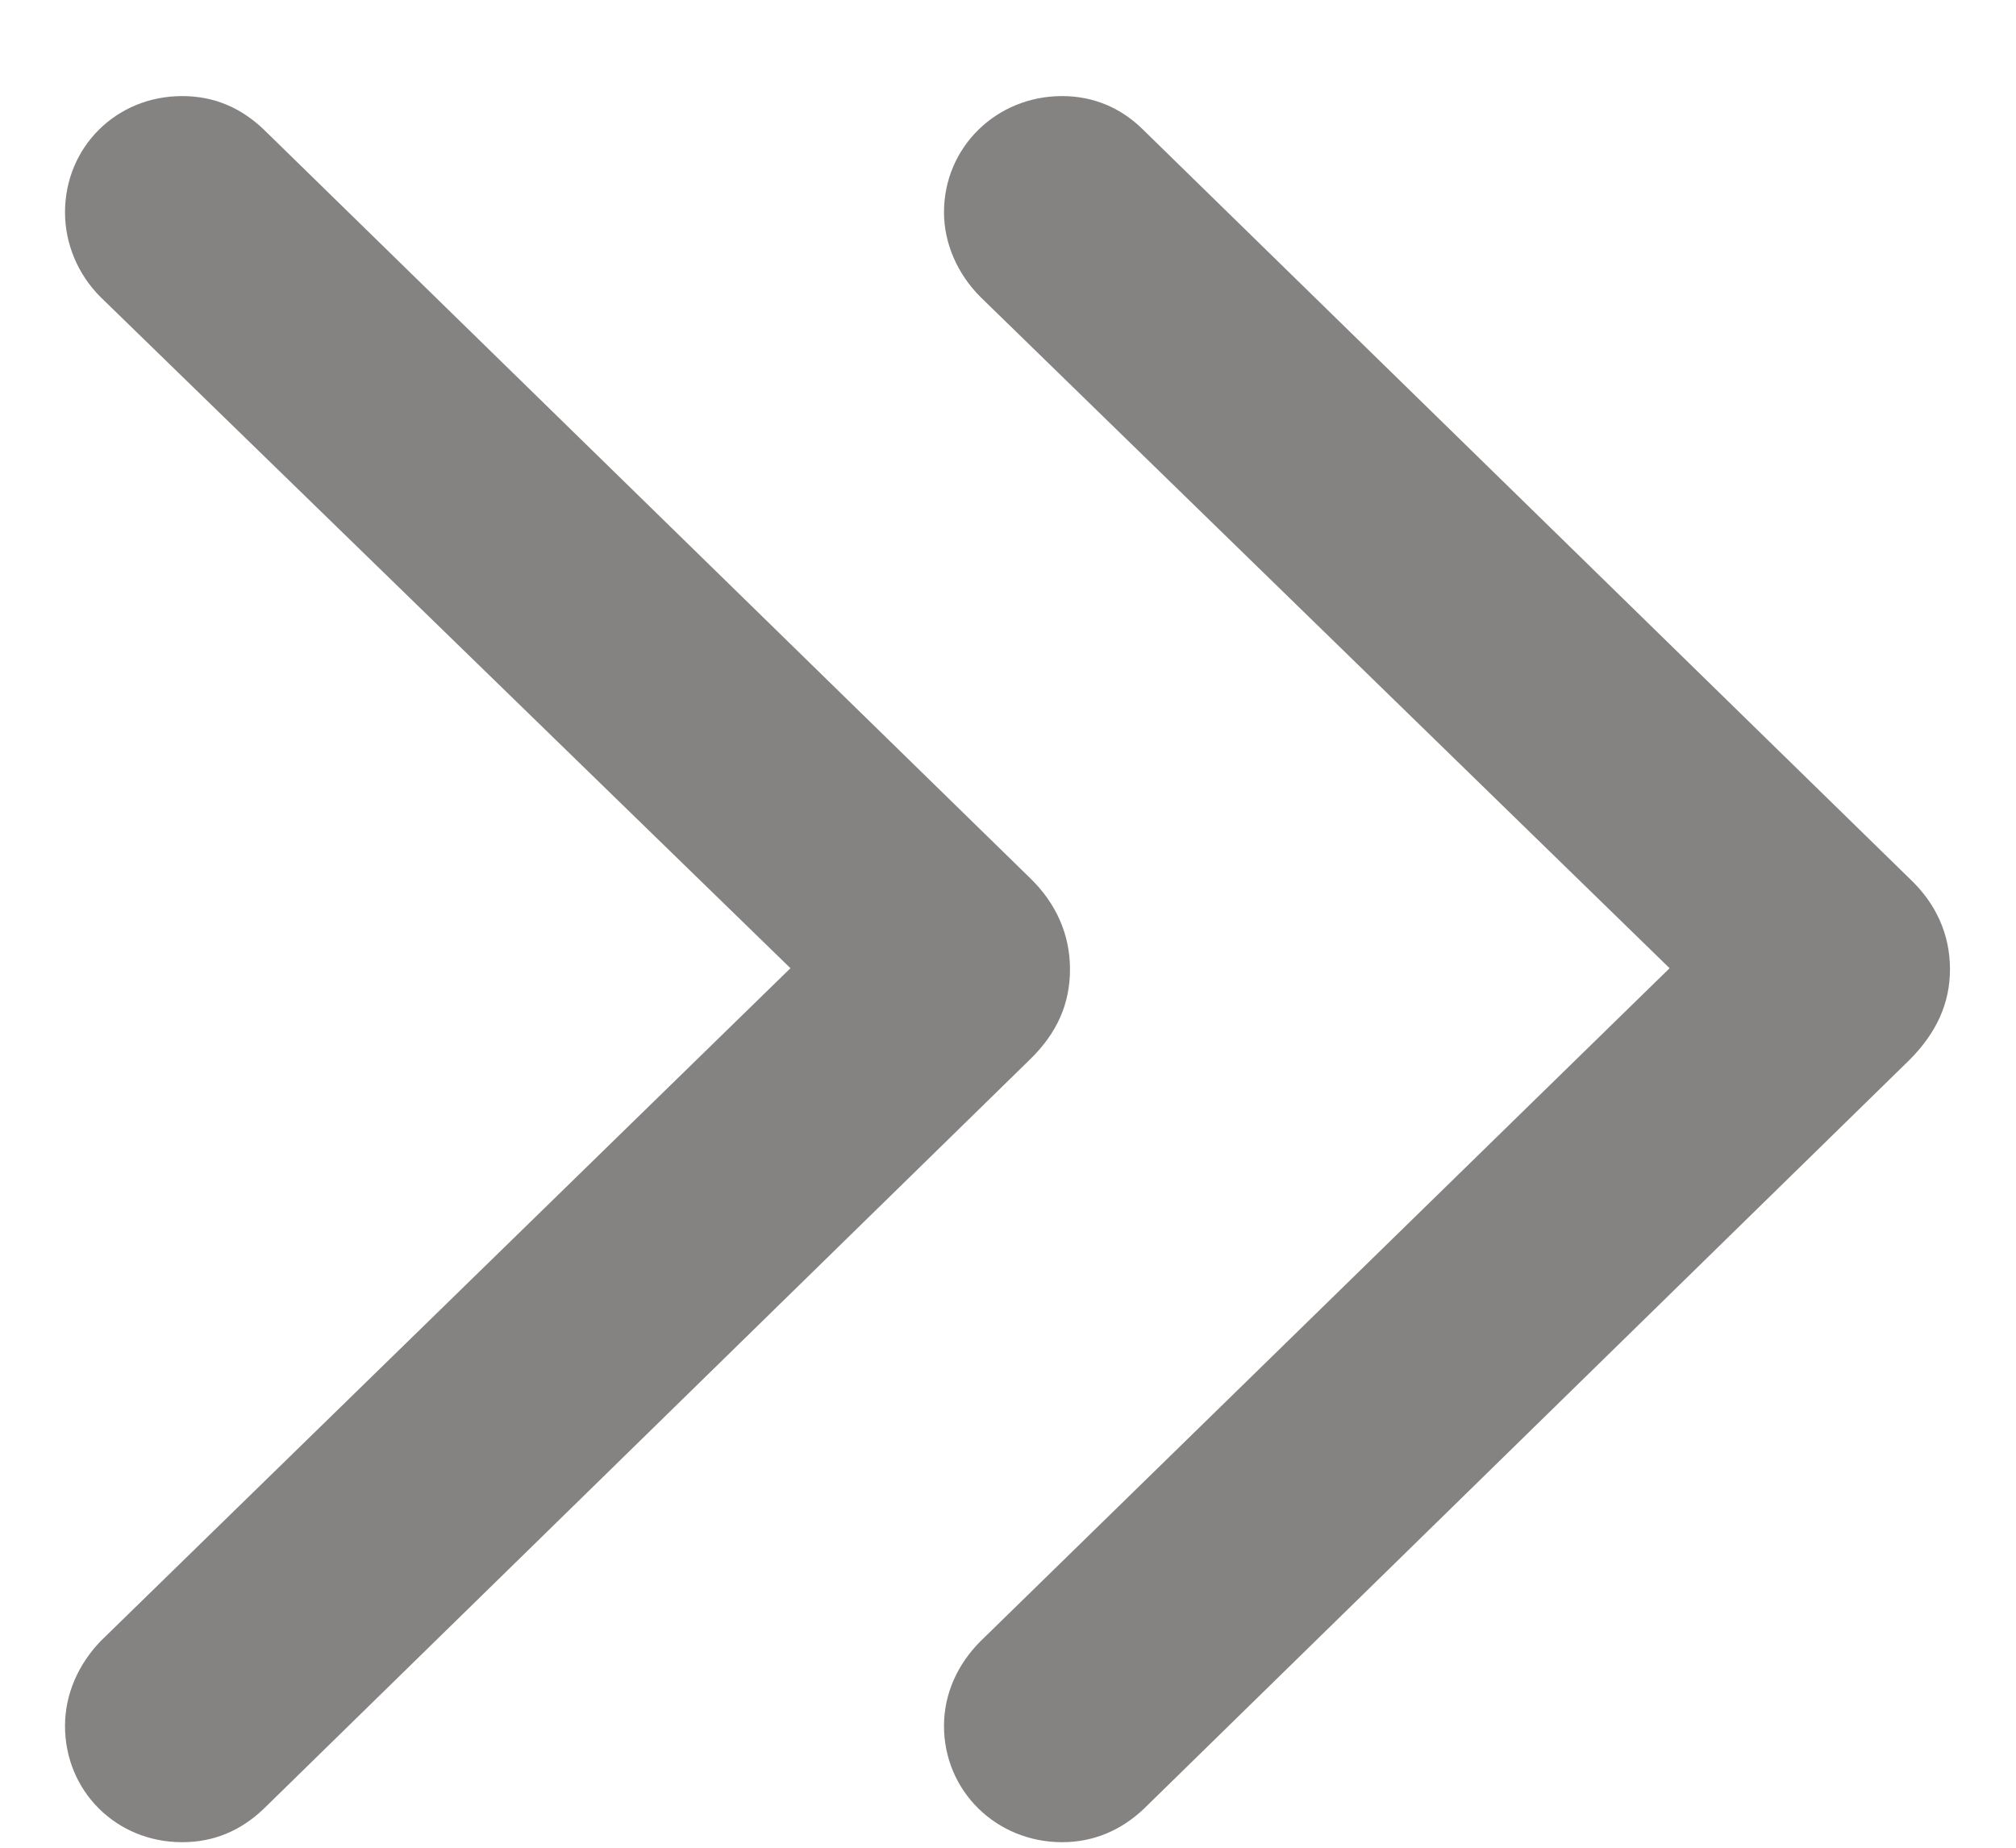
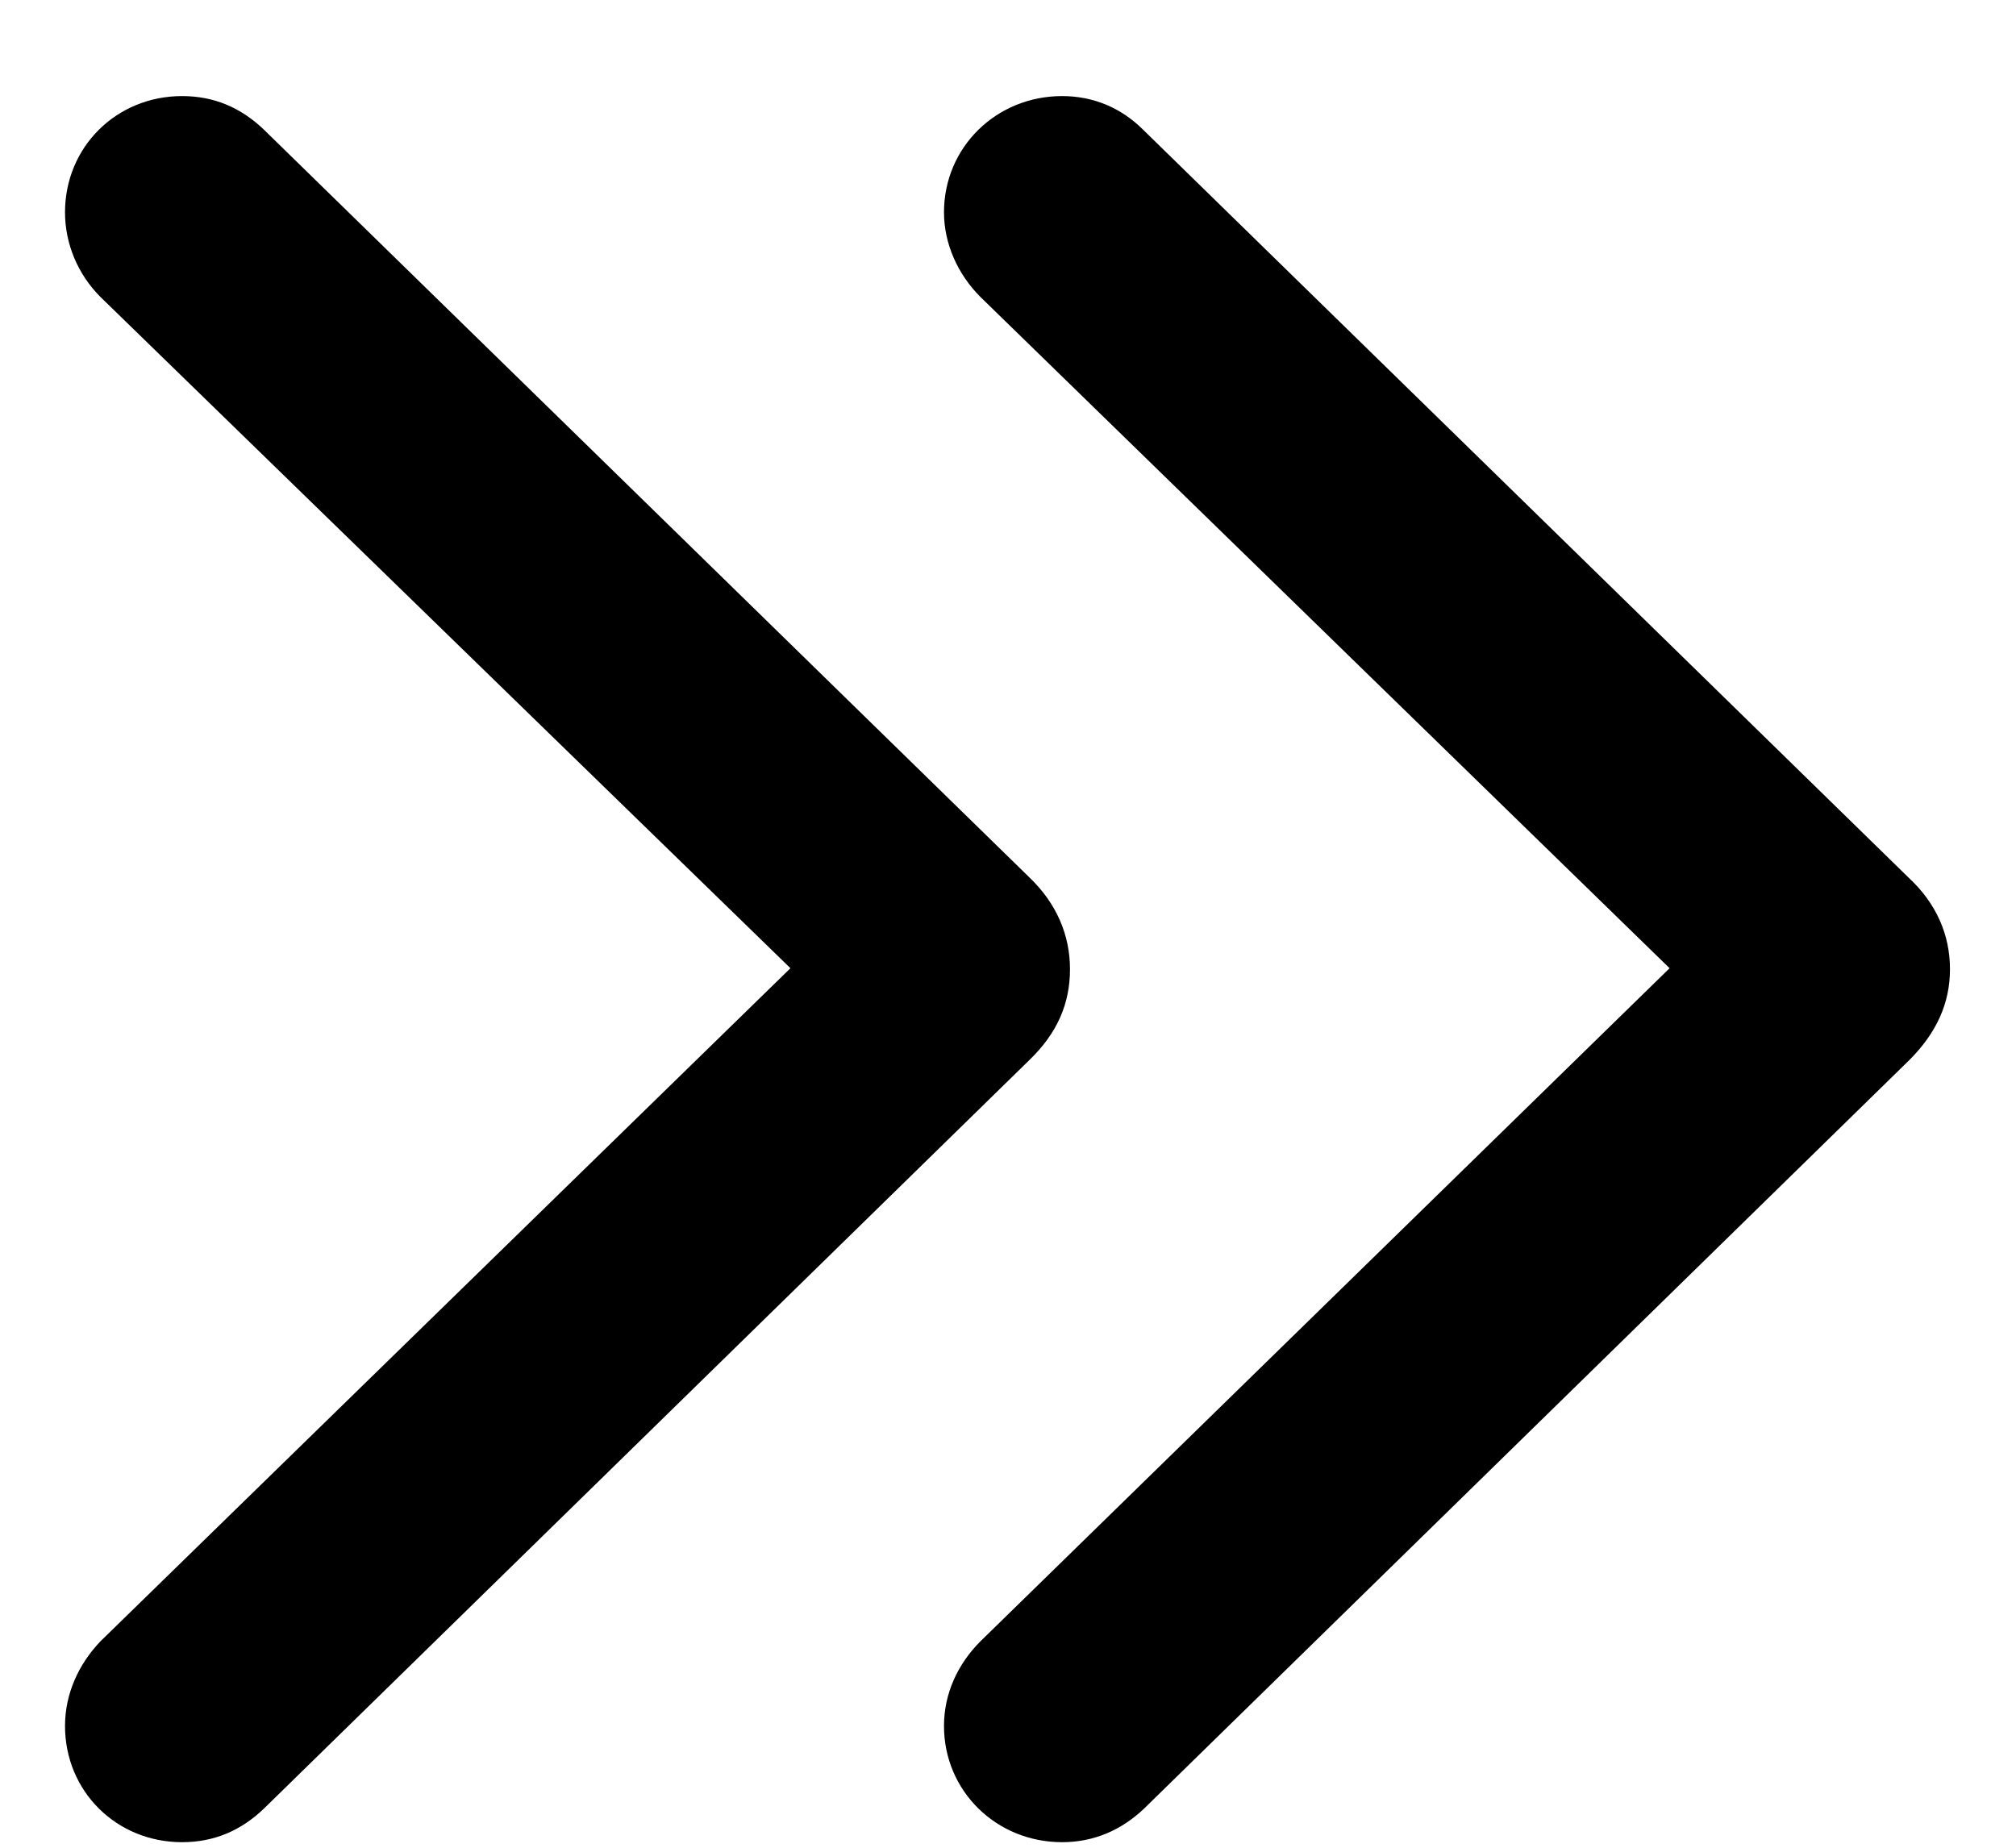
<svg xmlns="http://www.w3.org/2000/svg" width="12" height="11" viewBox="0 0 12 11" fill="none">
-   <path d="M6.322 10.967C6.51 10.967 6.674 10.896 6.809 10.768L11.367 6.309C11.525 6.15 11.607 5.975 11.607 5.77C11.607 5.564 11.525 5.377 11.361 5.225L6.803 0.771C6.674 0.643 6.51 0.572 6.322 0.572C5.93 0.572 5.619 0.877 5.619 1.264C5.619 1.451 5.701 1.633 5.836 1.768L9.938 5.764L5.836 9.771C5.701 9.906 5.619 10.082 5.619 10.275C5.619 10.662 5.93 10.967 6.322 10.967ZM1.084 10.967C1.277 10.967 1.436 10.896 1.57 10.768L6.129 6.309C6.293 6.15 6.369 5.975 6.369 5.77C6.369 5.564 6.287 5.377 6.129 5.225L1.57 0.771C1.436 0.643 1.277 0.572 1.084 0.572C0.691 0.572 0.387 0.877 0.387 1.264C0.387 1.451 0.463 1.633 0.598 1.768L4.705 5.764L0.598 9.771C0.469 9.906 0.387 10.082 0.387 10.275C0.387 10.662 0.691 10.967 1.084 10.967Z" fill="#858282" />
+   <path d="M6.322 10.967C6.51 10.967 6.674 10.896 6.809 10.768L11.367 6.309C11.525 6.15 11.607 5.975 11.607 5.77C11.607 5.564 11.525 5.377 11.361 5.225L6.803 0.771C6.674 0.643 6.51 0.572 6.322 0.572C5.93 0.572 5.619 0.877 5.619 1.264C5.619 1.451 5.701 1.633 5.836 1.768L9.938 5.764L5.836 9.771C5.701 9.906 5.619 10.082 5.619 10.275C5.619 10.662 5.93 10.967 6.322 10.967ZM1.084 10.967C1.277 10.967 1.436 10.896 1.57 10.768L6.129 6.309C6.293 6.15 6.369 5.975 6.369 5.77C6.369 5.564 6.287 5.377 6.129 5.225L1.57 0.771C1.436 0.643 1.277 0.572 1.084 0.572C0.691 0.572 0.387 0.877 0.387 1.264C0.387 1.451 0.463 1.633 0.598 1.768L4.705 5.764L0.598 9.771C0.469 9.906 0.387 10.082 0.387 10.275C0.387 10.662 0.691 10.967 1.084 10.967Z" fill="currentColor" />
</svg>
